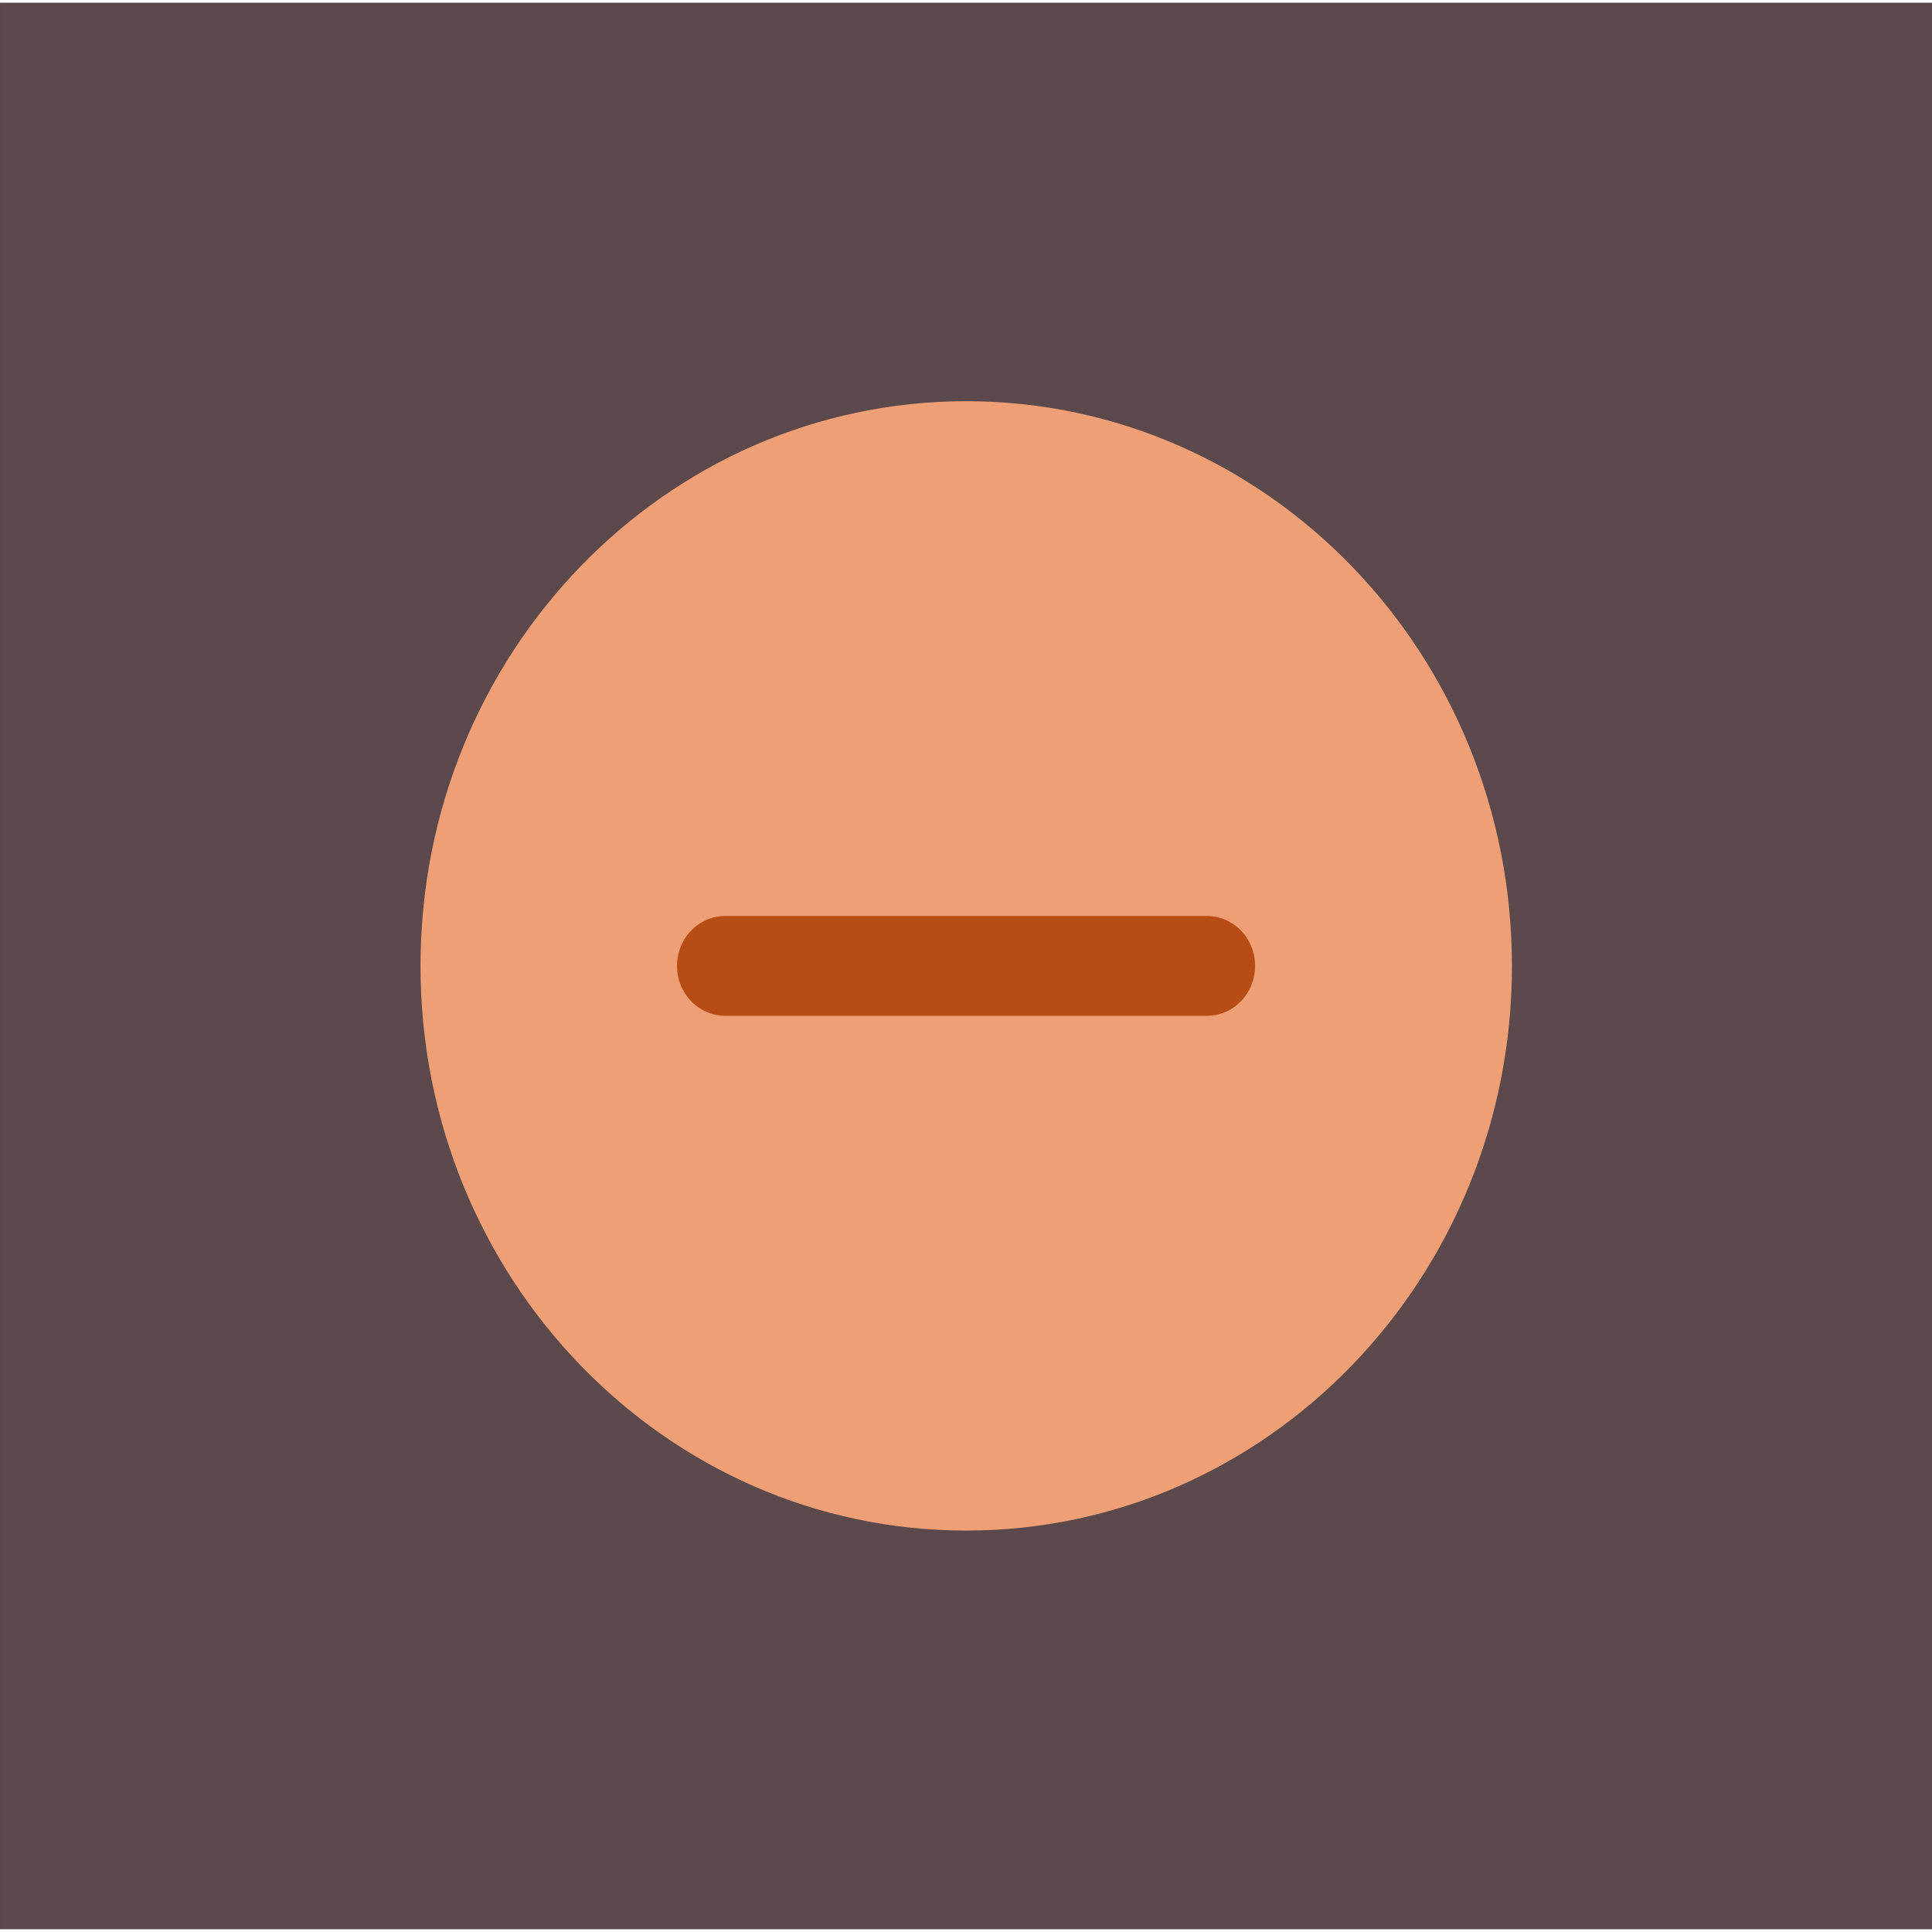
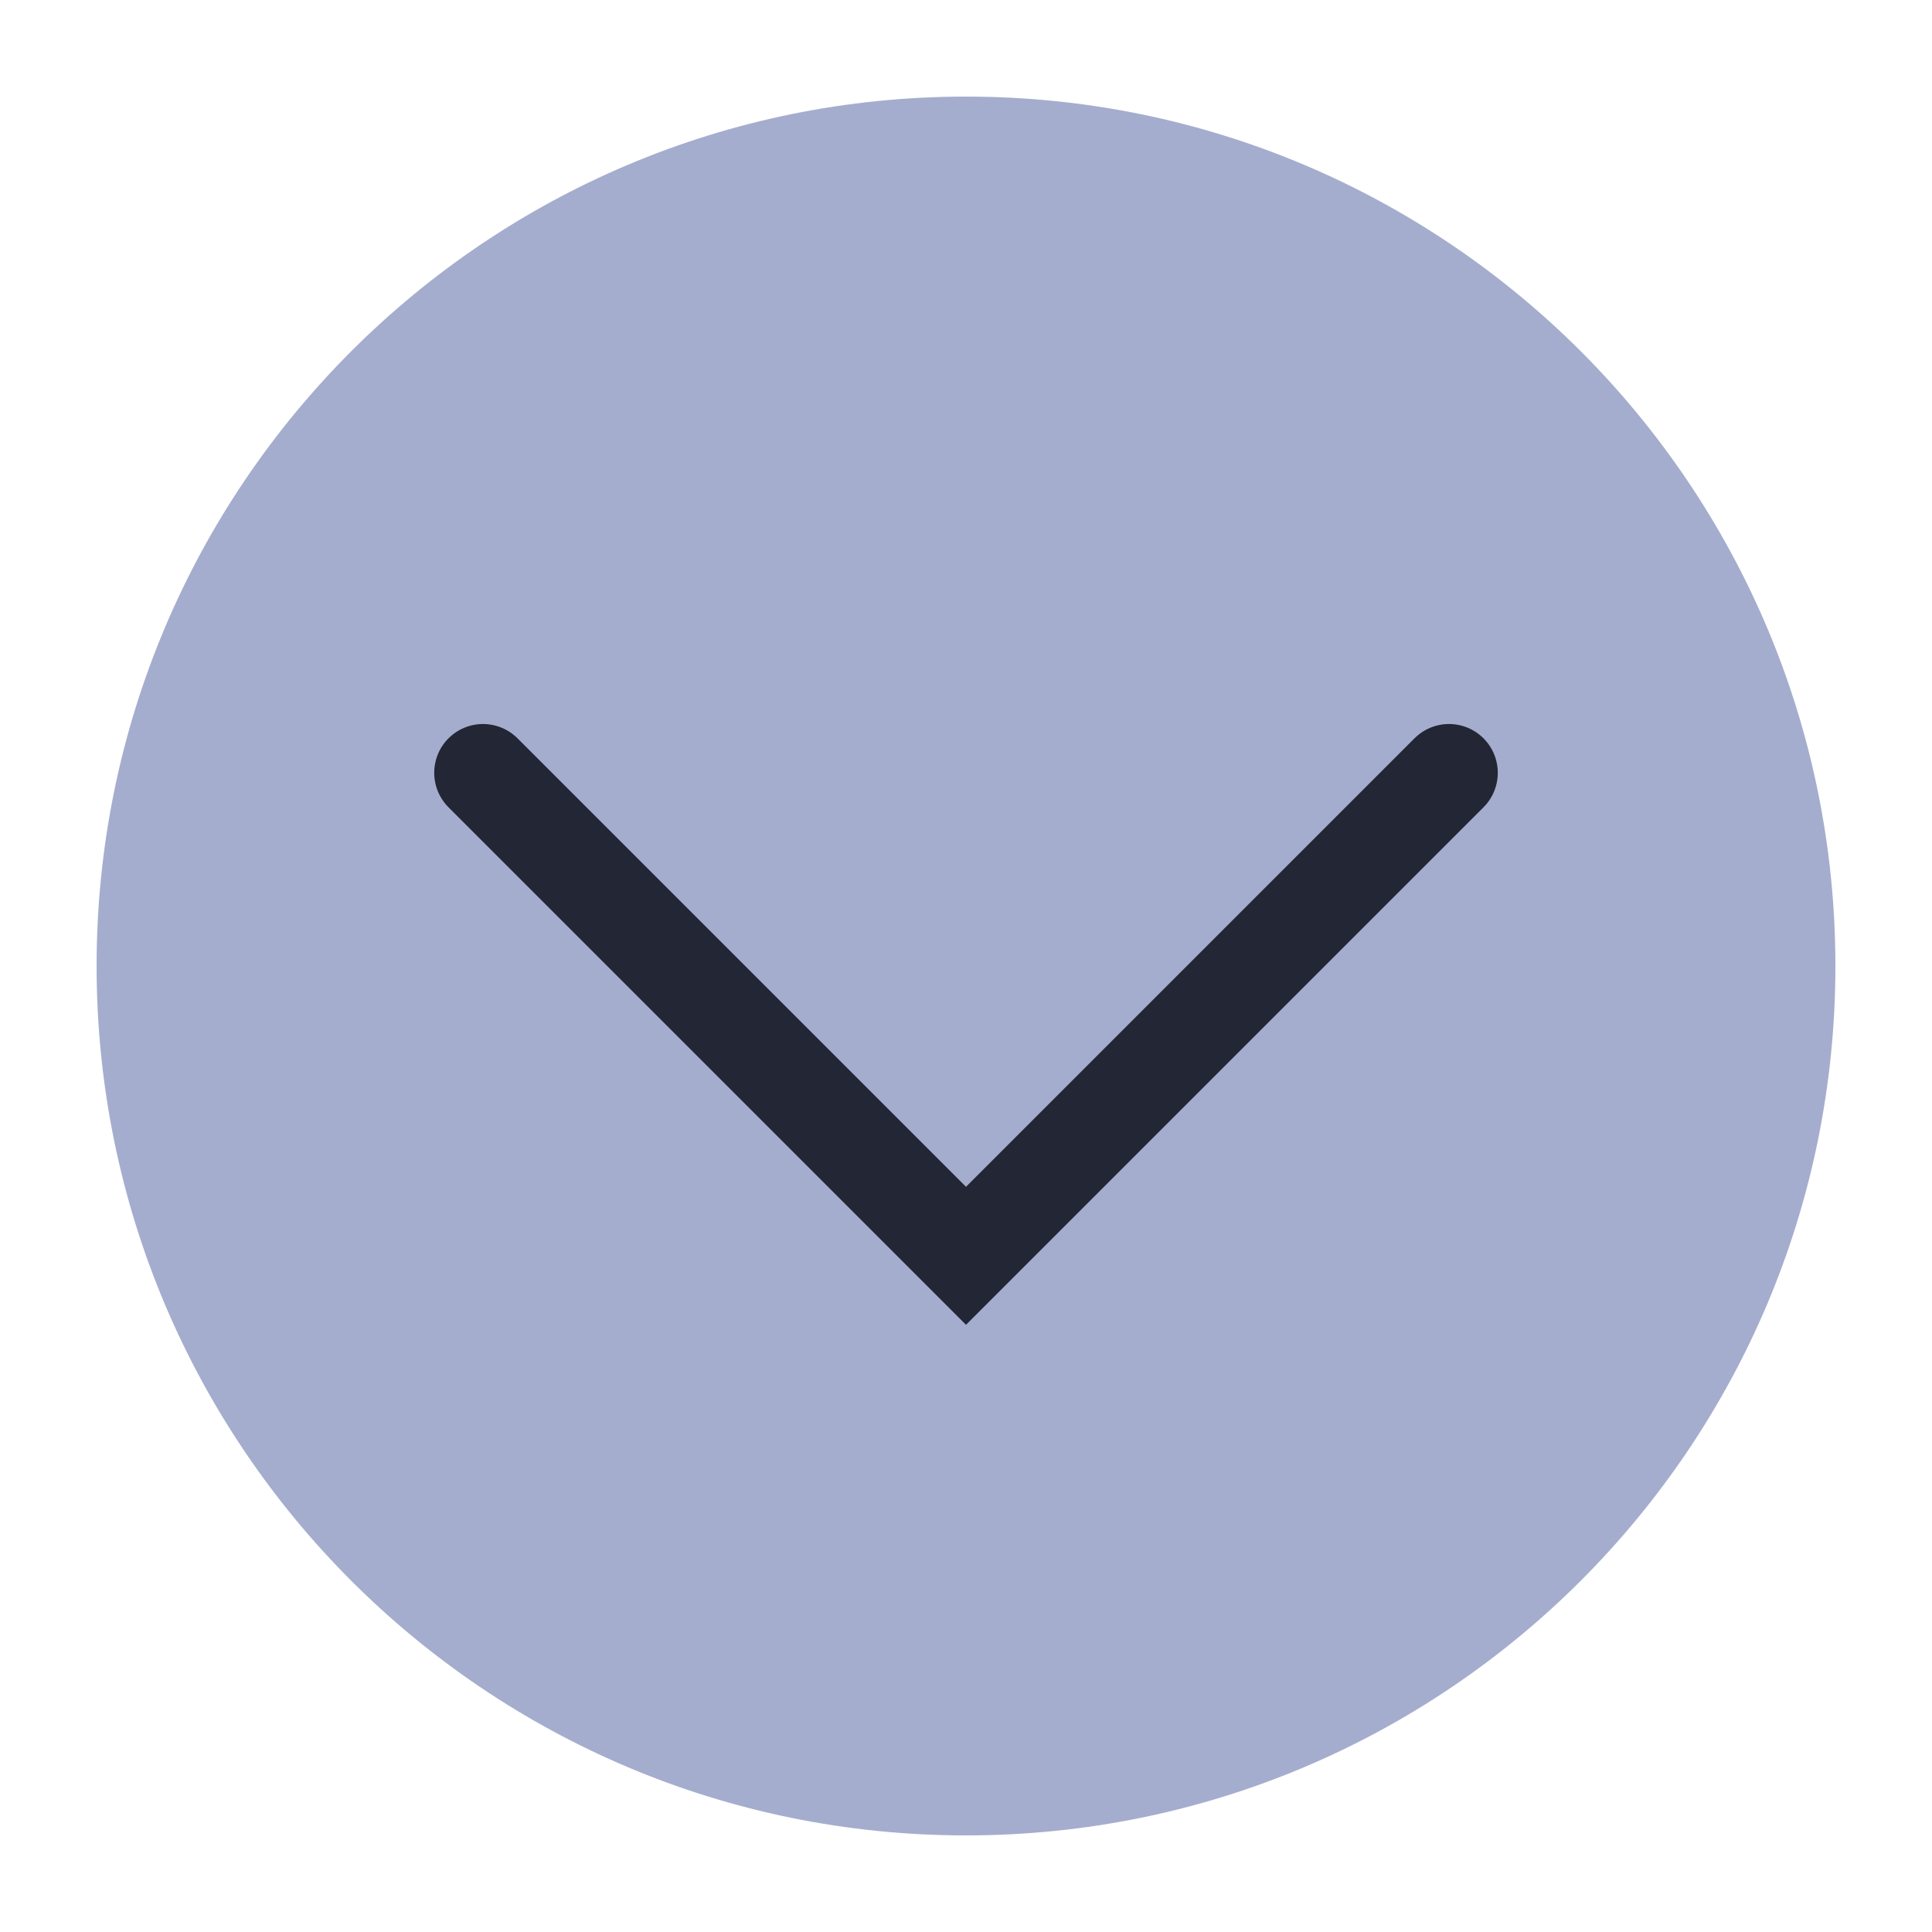
<svg xmlns="http://www.w3.org/2000/svg" viewBox="0 0 50 50" version="1.2" baseProfile="tiny">
  <defs>
</defs>
  <g fill="none" stroke="black" stroke-width="1" fill-rule="evenodd" stroke-linecap="square" stroke-linejoin="bevel">
-     <g fill="#040000" fill-opacity="1" stroke="none" transform="matrix(1.61068,0,0,1.66667,-84.5259,-73.6111)" font-family="Noto Sans" font-size="10" font-weight="400" font-style="normal" opacity="0">
-       <rect x="52.479" y="44.167" width="31.043" height="30" />
+     <g fill="#a5adce" fill-opacity="1" stroke="none" transform="matrix(2.5,0,0,2.5,2.5,2.5)" font-family="FiraCode Nerd Font" font-size="10" font-weight="400" font-style="normal">
+       <circle cx="9" cy="9" r="9" />
    </g>
-     <g fill="#292c3c" fill-opacity="1" stroke="none" transform="matrix(2.4928,0,0,2.57946,-387.895,9.06109)" font-family="Noto Sans" font-size="10" font-weight="400" font-style="normal">
-       <rect x="155.606" y="-3.485" width="20.058" height="19.328" />
+     <g fill="none" stroke="#232634" stroke-opacity="1" stroke-width="1.01" stroke-linecap="round" stroke-linejoin="miter" stroke-miterlimit="2" transform="matrix(2.5,0,0,2.5,2.5,2.5)" font-family="FiraCode Nerd Font" font-size="10" font-weight="400" font-style="normal">
+       <polyline fill="none" vector-effect="none" points="4,7 9,12 14,7 " />
    </g>
-     <g fill="#ef9f76" fill-opacity="1" stroke="none" transform="matrix(9.42161,0,0,9.74913,-1133.56,-828.276)" font-family="Noto Sans" font-size="10" font-weight="400" font-style="normal" opacity="0.25">
-       <rect x="120.315" y="84.966" width="5.307" height="5.114" />
-     </g>
-     <g fill="#ef9f76" fill-opacity="1" stroke="none" transform="matrix(9.42161,0,0,9.74913,-1133.56,-828.276)" font-family="Noto Sans" font-size="10" font-weight="400" font-style="normal">
-       <circle cx="122.969" cy="87.523" r="1.499" />
-     </g>
-     <g fill="none" stroke="#b74c15" stroke-opacity="1" stroke-width="0.265" stroke-linecap="round" stroke-linejoin="round" transform="matrix(9.42161,0,0,9.74913,-1133.56,-828.276)" font-family="Noto Sans" font-size="10" font-weight="400" font-style="normal">
-       <path vector-effect="none" fill-rule="nonzero" d="M122.307,87.523 L123.63,87.523" />
-     </g>
-     <g fill="none" stroke="#000000" stroke-opacity="1" stroke-width="1" stroke-linecap="square" stroke-linejoin="bevel" transform="matrix(1,0,0,1,0,0)" font-family="Noto Sans" font-size="10" font-weight="400" font-style="normal">
+     <g fill="none" stroke="#000000" stroke-opacity="1" stroke-width="1" stroke-linecap="square" stroke-linejoin="bevel" transform="matrix(1,0,0,1,0,0)" font-family="FiraCode Nerd Font" font-size="10" font-weight="400" font-style="normal">
</g>
  </g>
</svg>
